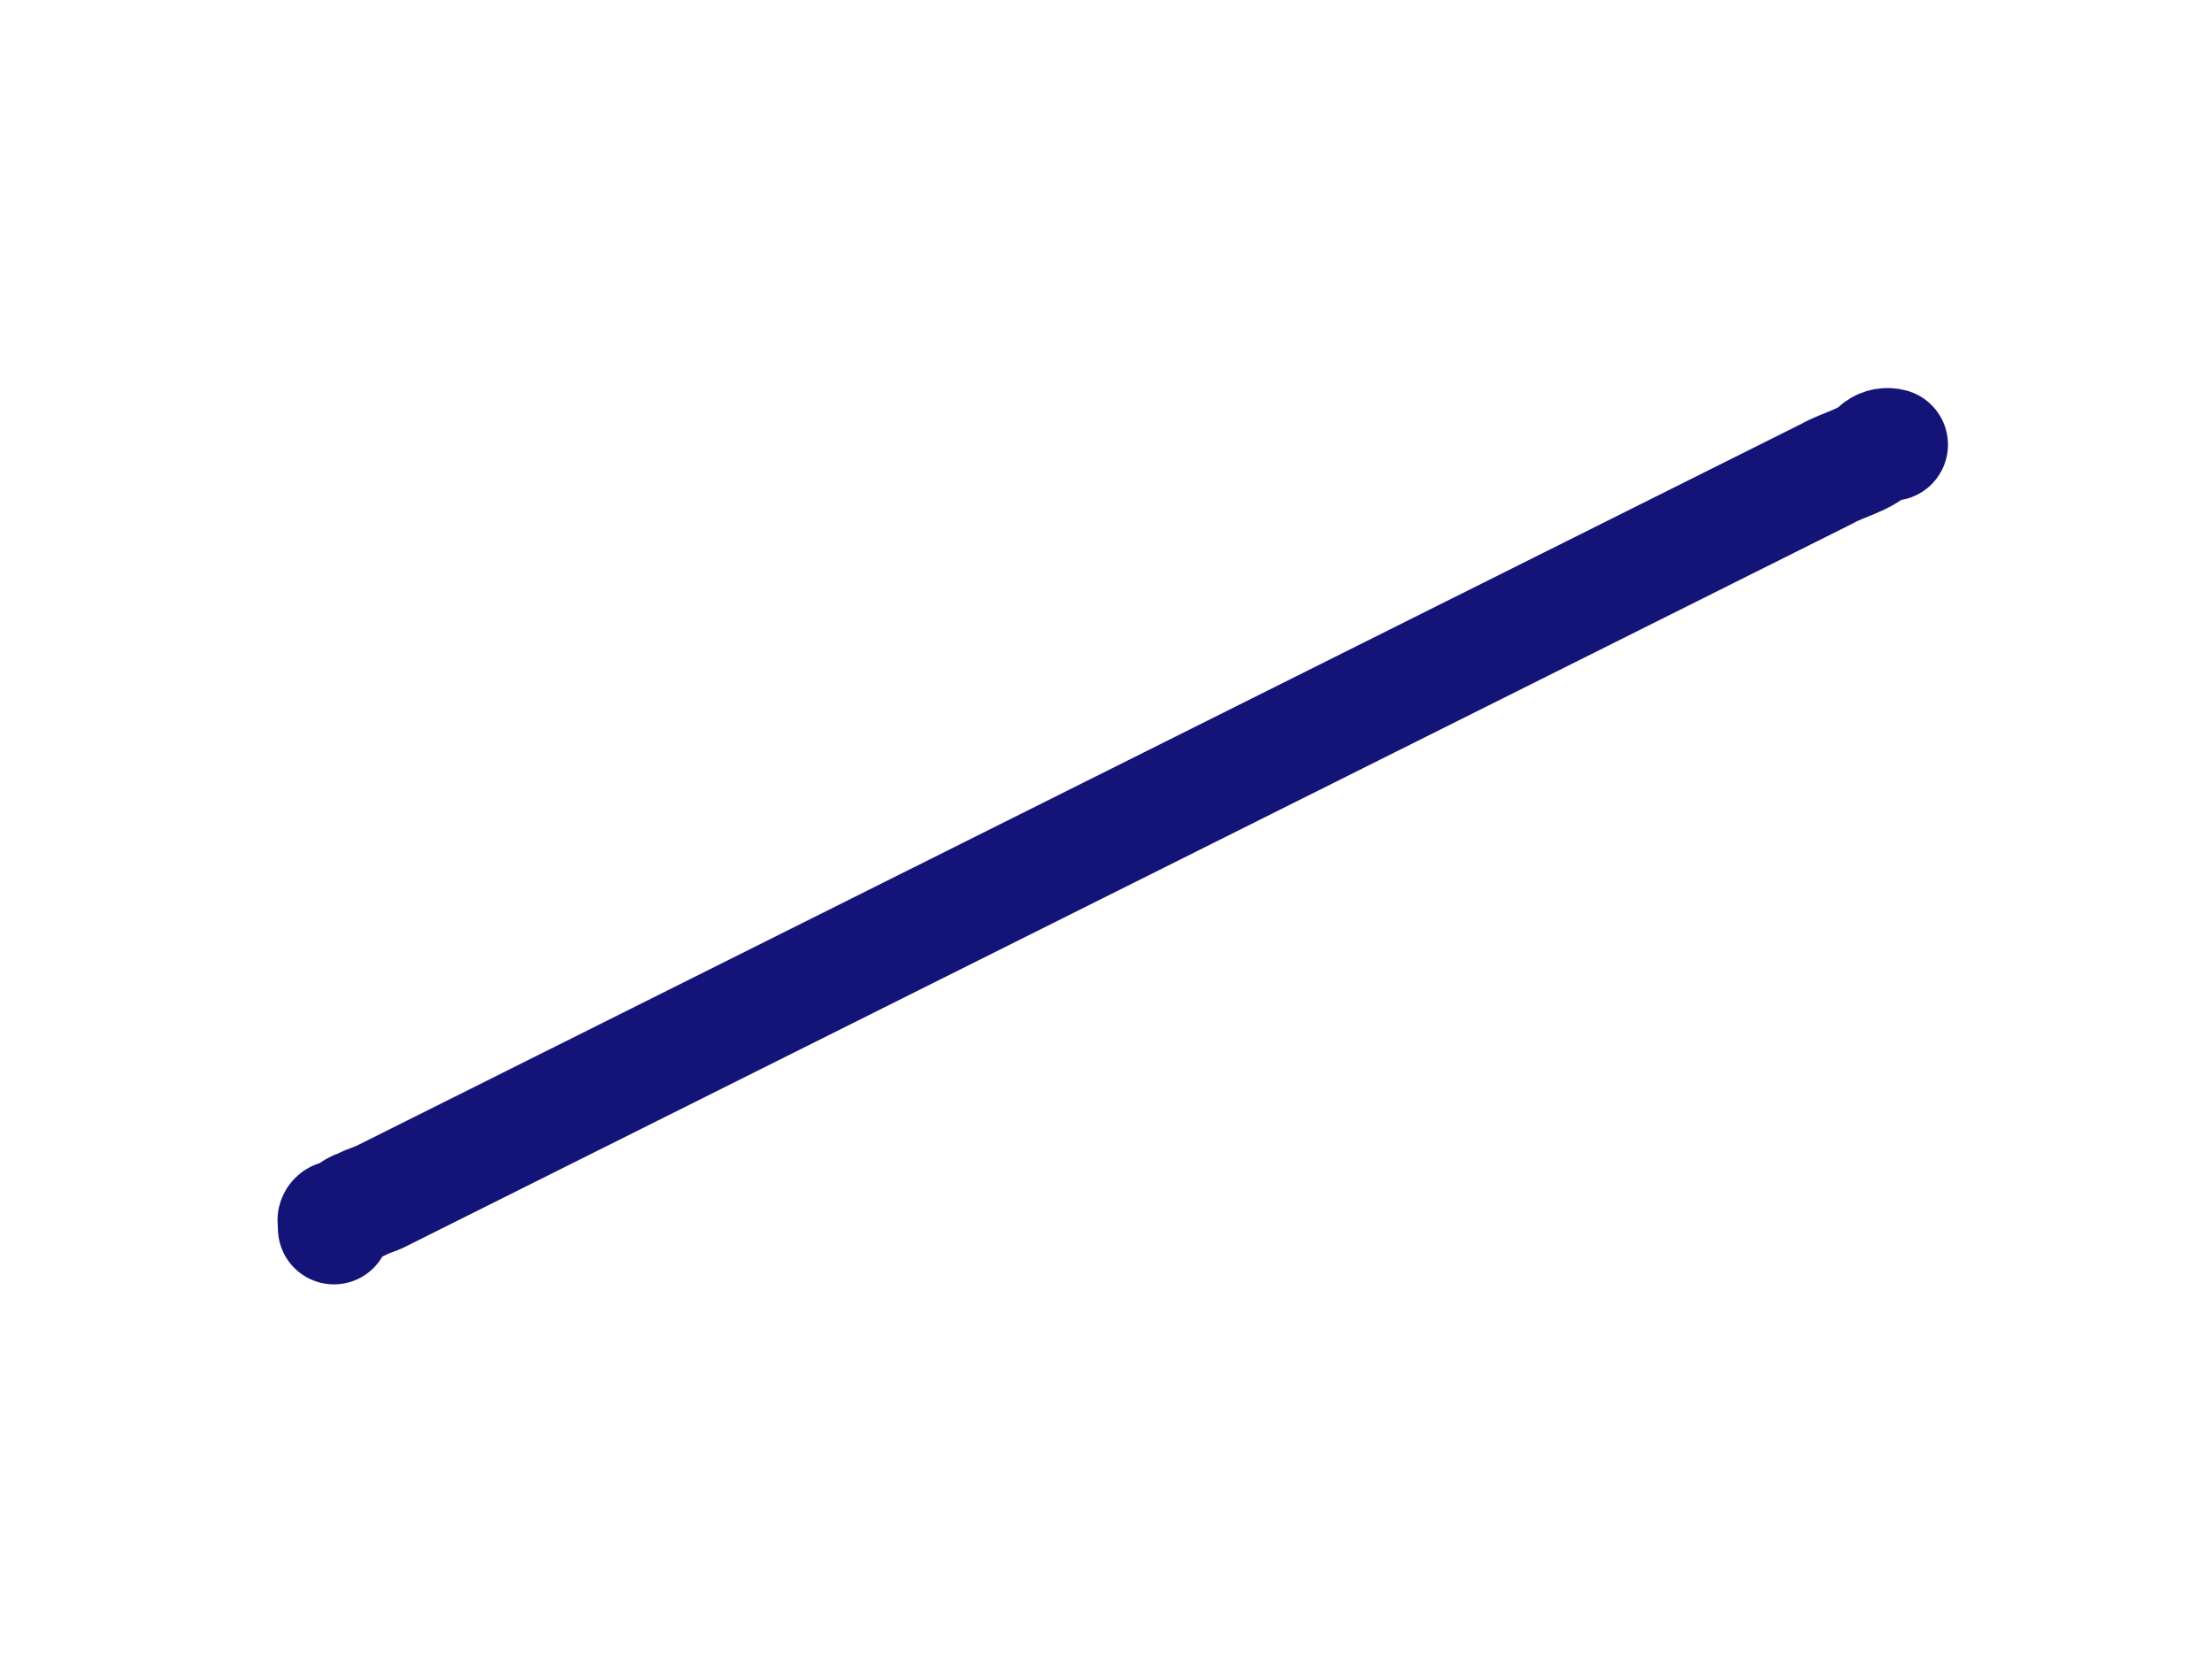
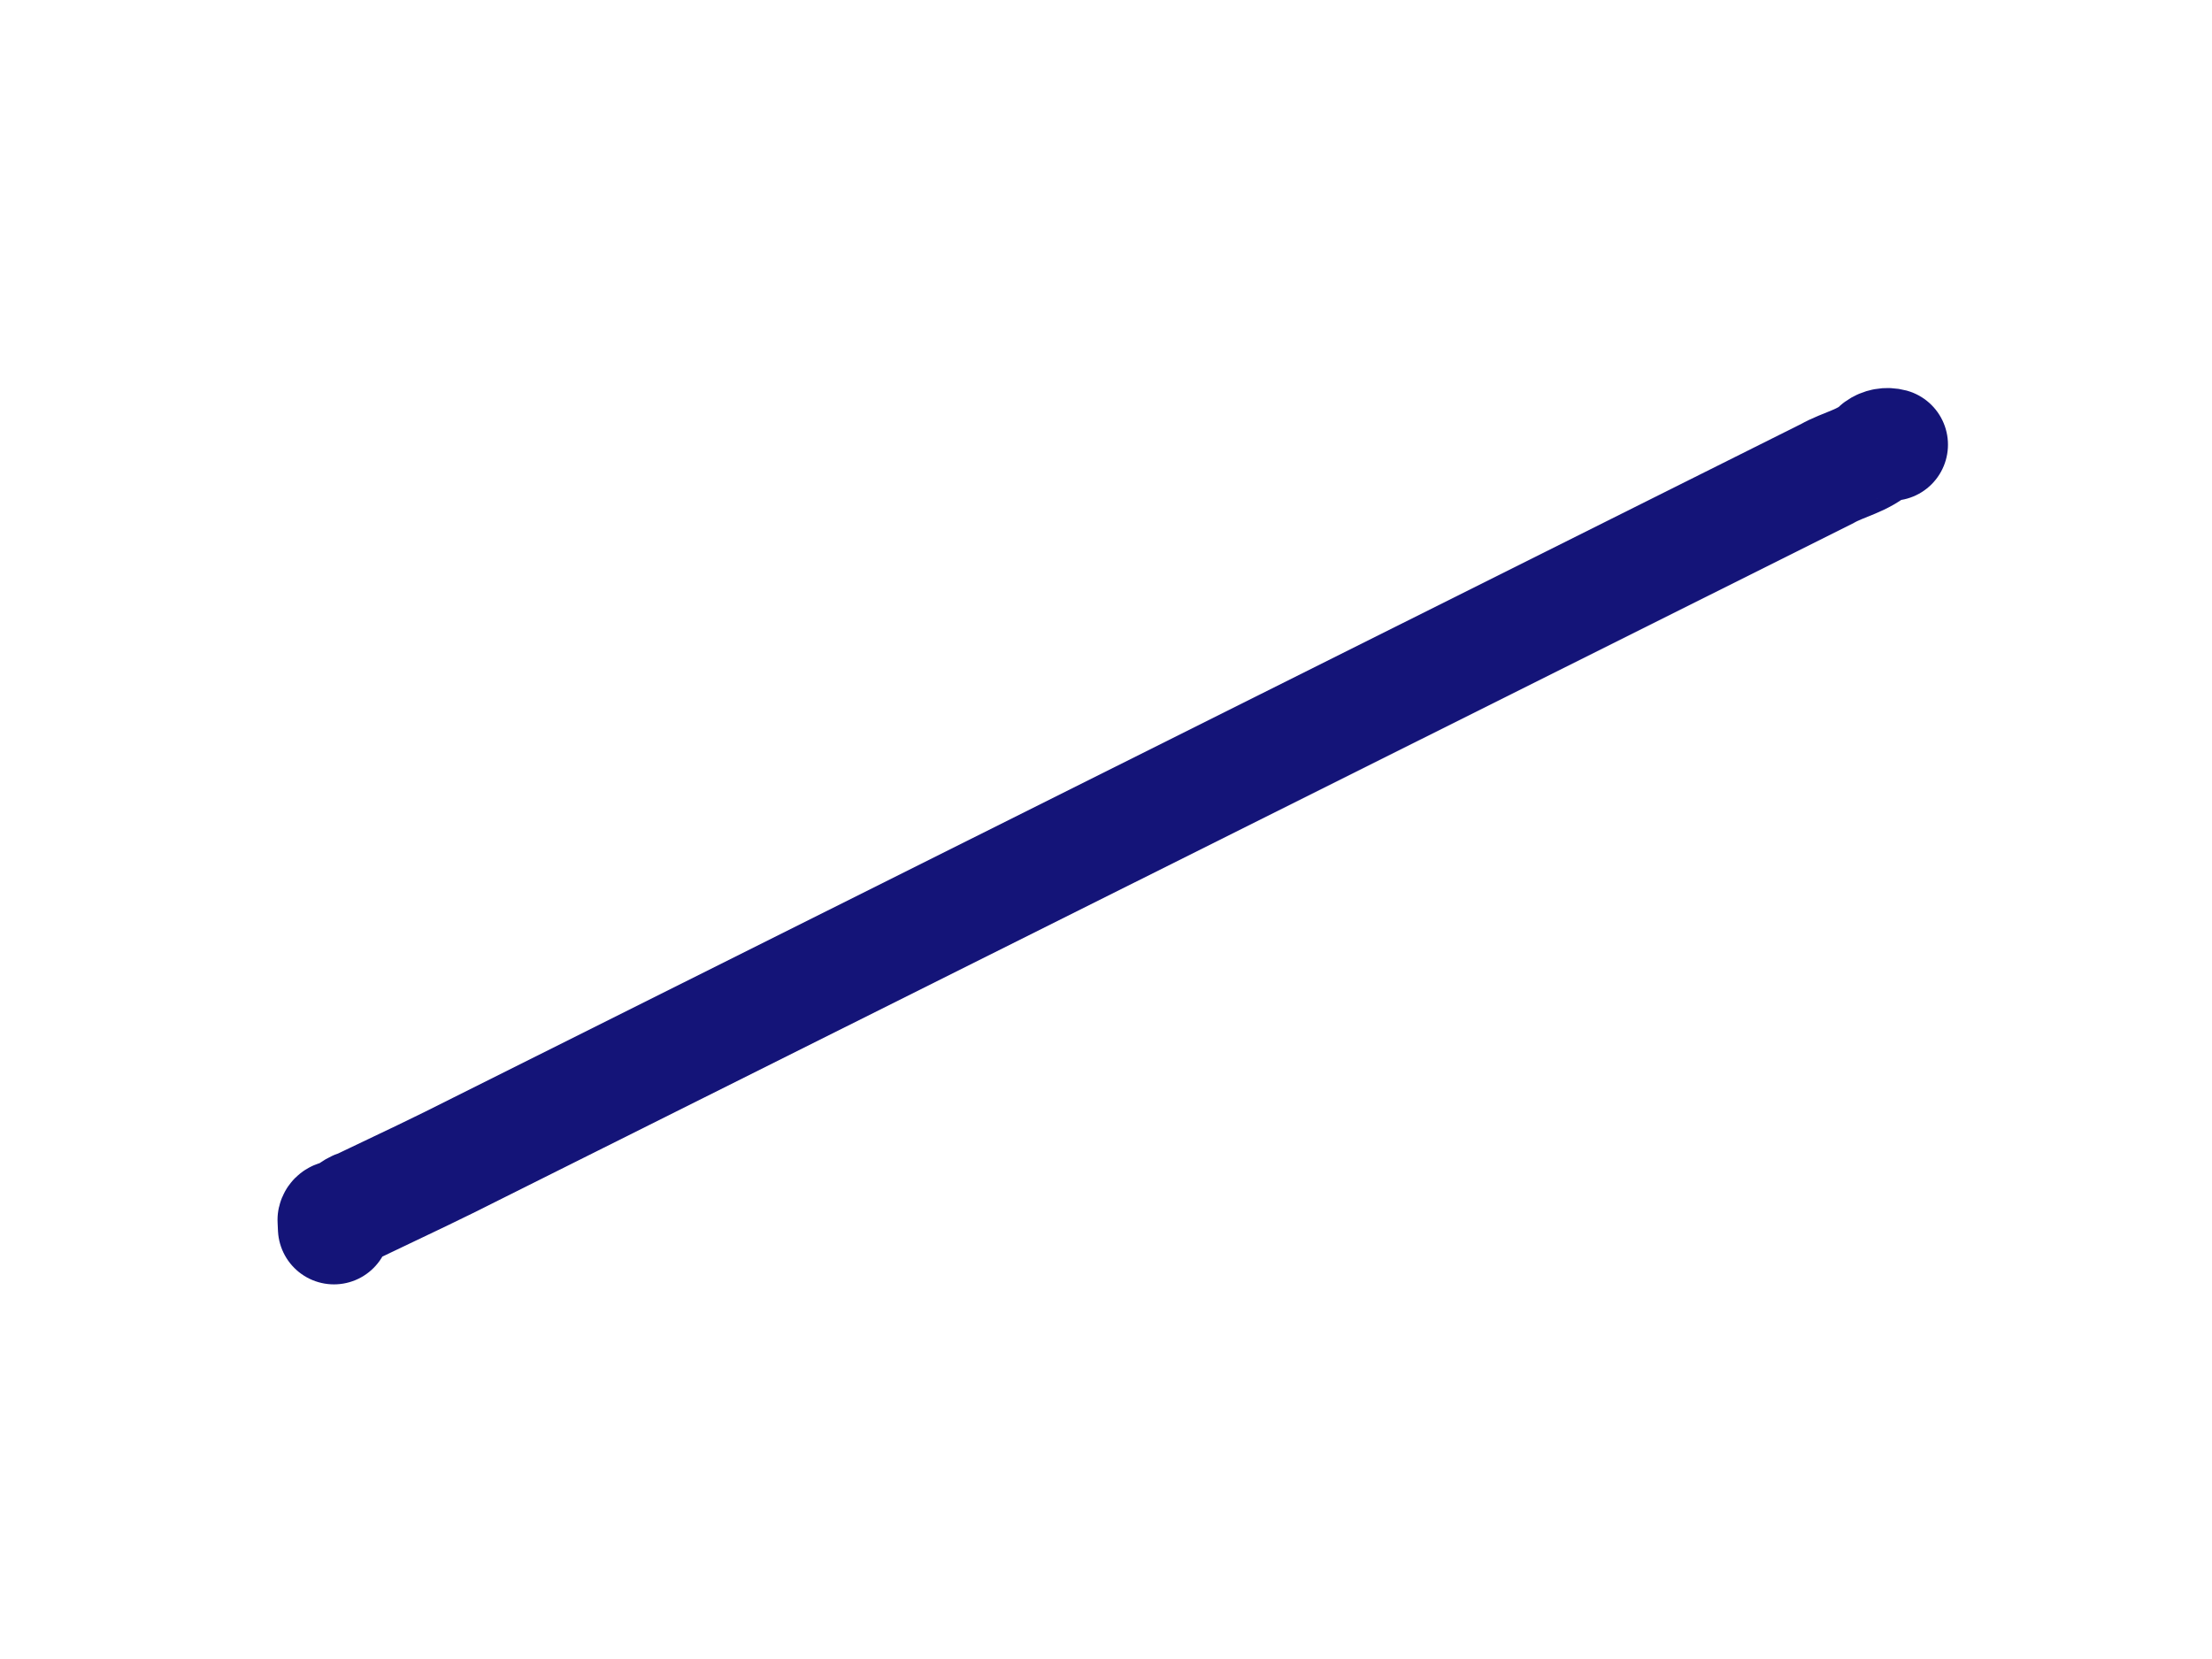
<svg xmlns="http://www.w3.org/2000/svg" viewBox="0 0 400 300" width="400" height="300">
  <rect width="100%" height="100%" fill="#ffffff" />
-   <path data-region="0" d="M342.12 80.41C341.23 80.17 340.28 80.34 339.54 80.88C337.02 83.34 333.39 83.95 330.40 85.65L68.49 216.52L66.19 217.40L64.94 218.01C63.53 218.30 62.67 219.70 61.24 219.94C60.78 219.93 60.42 220.14 60.32 220.58L60.39 222.12" fill="none" stroke="#141478" stroke-width="20.27" stroke-linecap="round" stroke-linejoin="round" />
+   <path data-region="0" d="M342.12 80.41C341.23 80.17 340.28 80.34 339.54 80.88C337.01 83.34 333.39 83.95 330.40 85.65L86.42 207.59C79.74 210.99 72.96 214.19 66.19 217.41L64.94 218.01C63.53 218.30 62.67 219.71 61.24 219.94C60.78 219.93 60.42 220.14 60.32 220.58L60.39 222.12" fill="none" stroke="#141478" stroke-width="20.27" stroke-linecap="round" stroke-linejoin="round" />
</svg>
